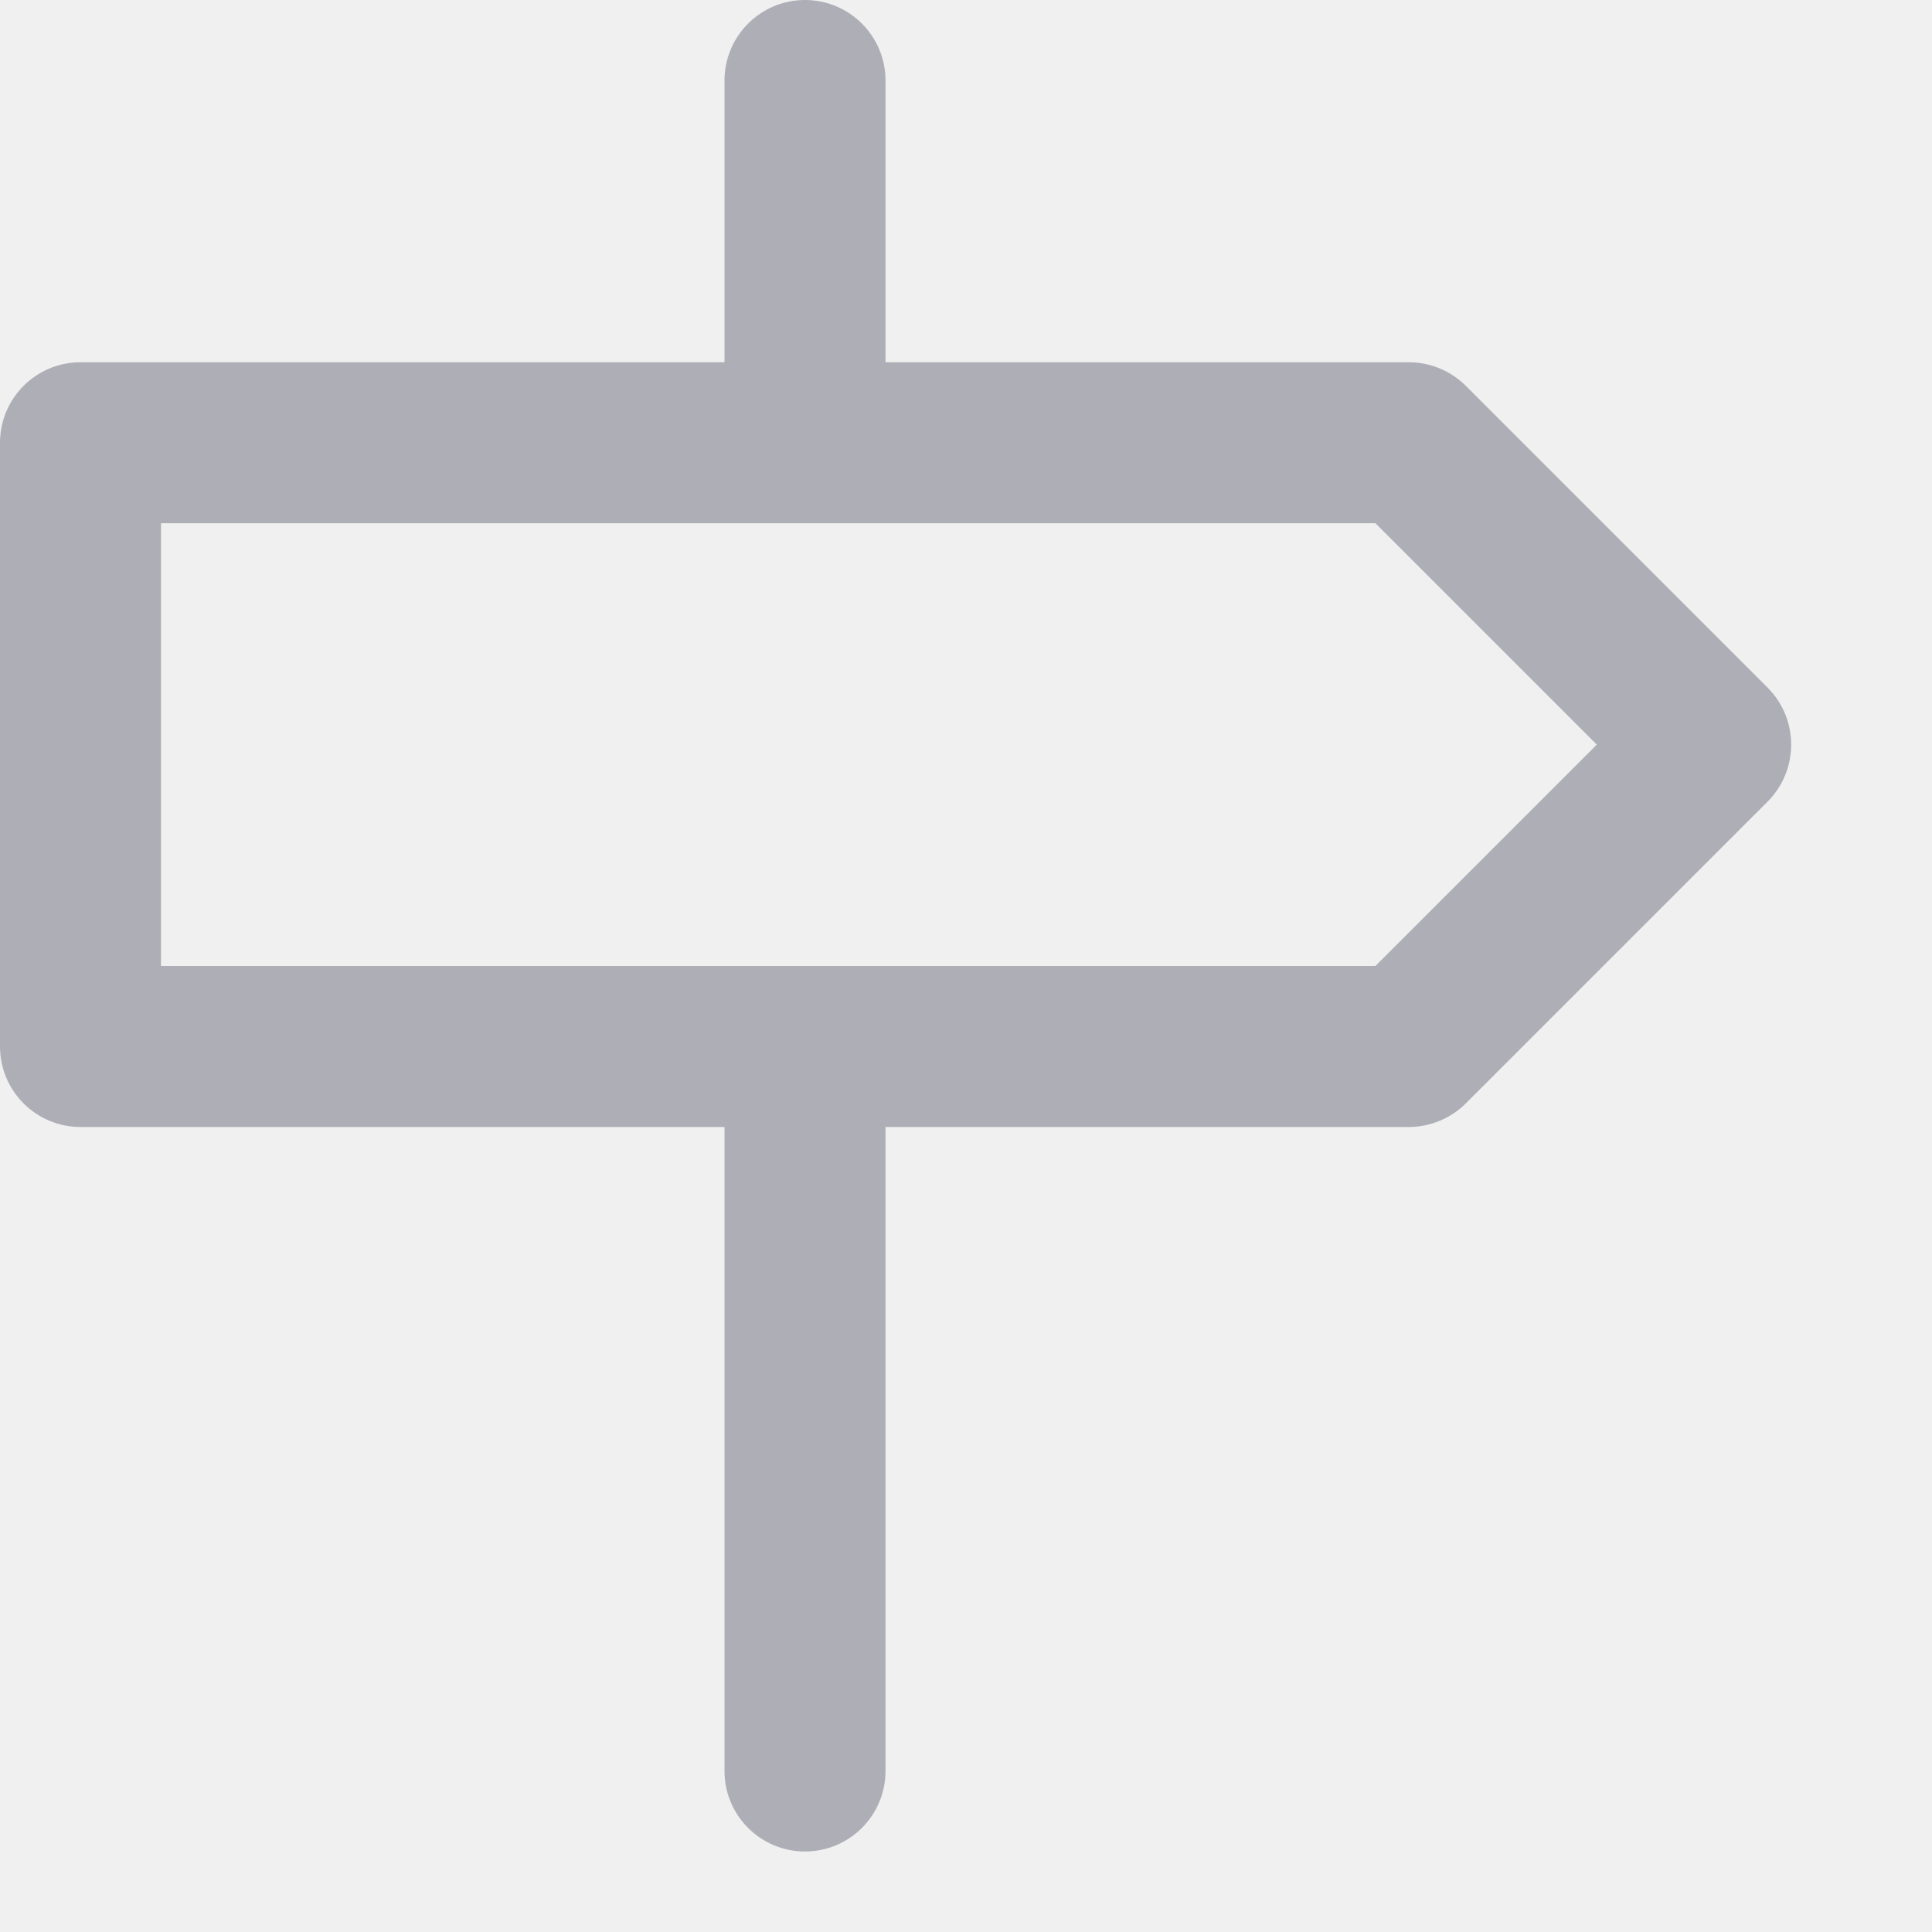
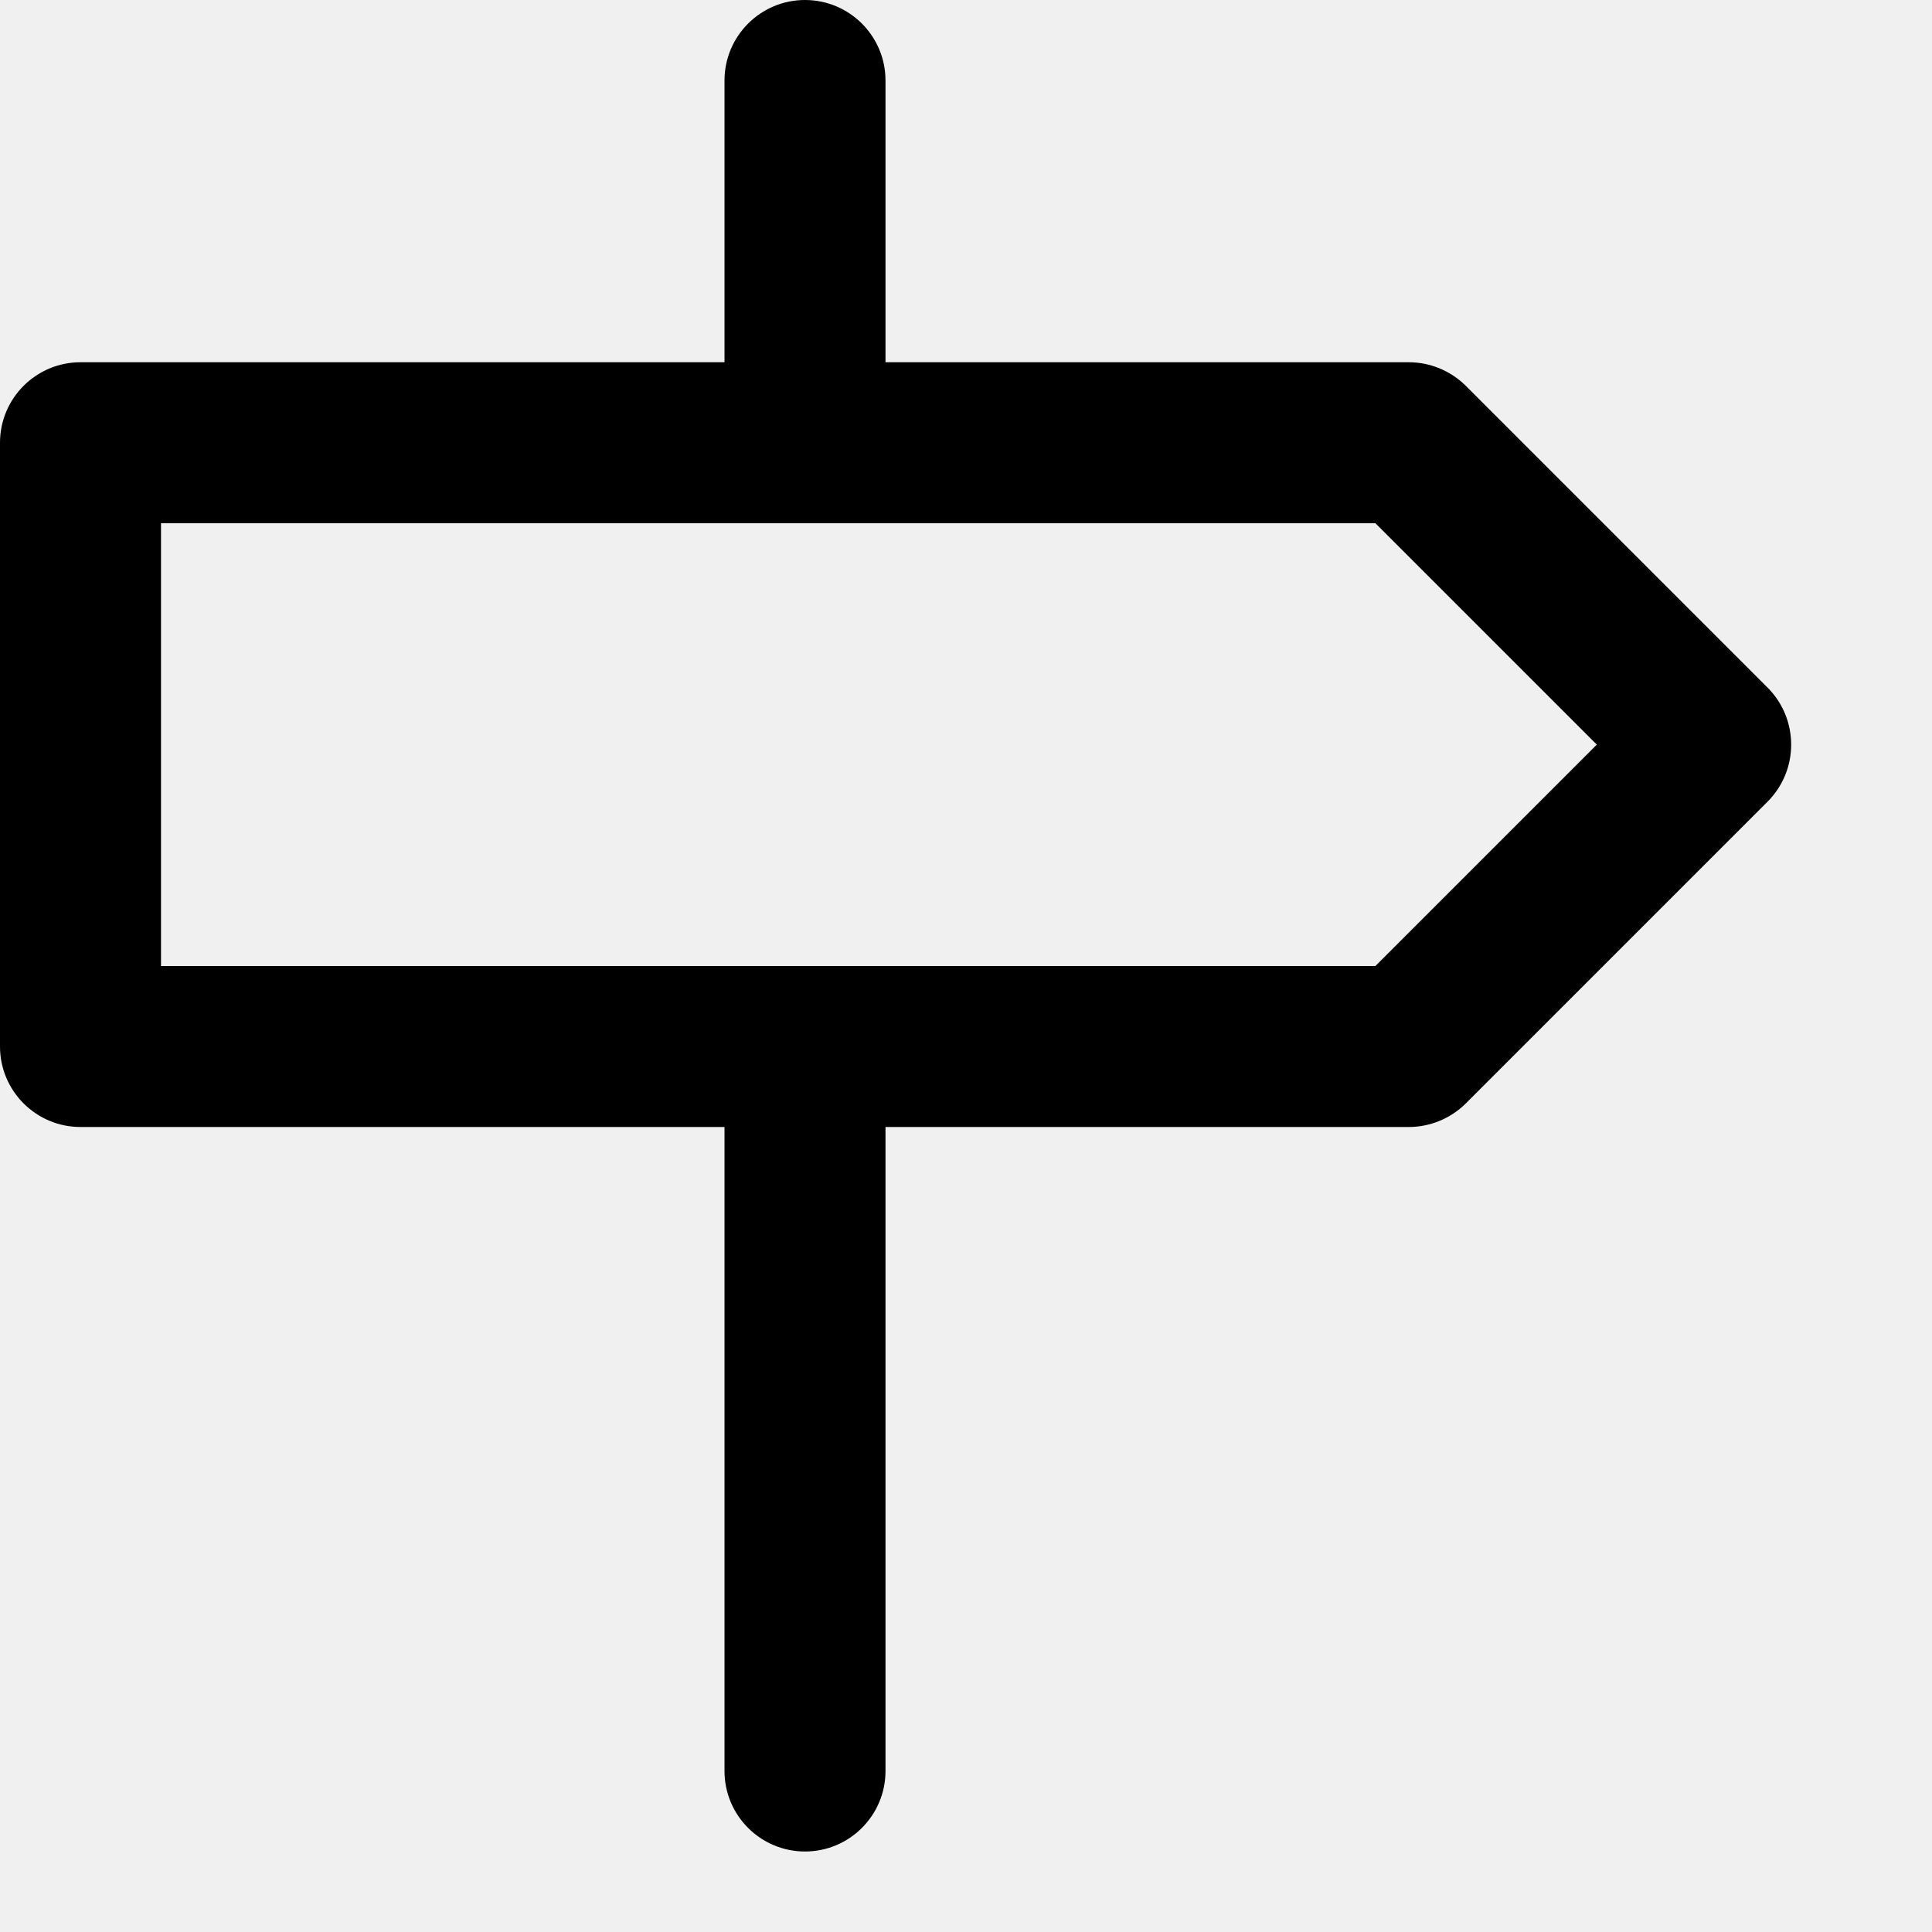
<svg xmlns="http://www.w3.org/2000/svg" viewBox="0 0 12 12" fill="none">
  <g clip-path="url(#clip0_8653_94589)">
    <g clip-path="url(#clip1_8653_94589)">
-       <path fill-rule="evenodd" clip-rule="evenodd" d="M5 0C5.276 0 5.5 0.224 5.5 0.5V2.25H8.75C8.883 2.25 9.01 2.303 9.104 2.396L10.979 4.271C11.174 4.467 11.174 4.783 10.979 4.979L9.104 6.854C9.01 6.947 8.883 7 8.75 7H5.5V11C5.5 11.276 5.276 11.5 5 11.5C4.724 11.5 4.5 11.276 4.5 11V7H0.5C0.224 7 0 6.776 0 6.5V2.75C0 2.474 0.224 2.25 0.5 2.25H4.5V0.5C4.5 0.224 4.724 0 5 0ZM5 6H8.543L9.918 4.625L8.543 3.25H5H1V6H5Z" fill="#AEAEB7" />
+       <path fill-rule="evenodd" clip-rule="evenodd" d="M5 0C5.276 0 5.5 0.224 5.5 0.5V2.25H8.75C8.883 2.25 9.01 2.303 9.104 2.396L10.979 4.271C11.174 4.467 11.174 4.783 10.979 4.979L9.104 6.854C9.01 6.947 8.883 7 8.75 7H5.5V11C5.5 11.276 5.276 11.5 5 11.5C4.724 11.5 4.5 11.276 4.5 11V7H0.5C0.224 7 0 6.776 0 6.5V2.75C0 2.474 0.224 2.25 0.5 2.25H4.5V0.5C4.5 0.224 4.724 0 5 0ZM5 6H8.543L9.918 4.625L8.543 3.25H5H1V6H5Z" fill="currentColor" />
    </g>
  </g>
  <defs>
    <clipPath id="clip0_8653_94589">
      <rect width="12" height="12" fill="white" />
    </clipPath>
    <clipPath id="clip1_8653_94589">
      <rect width="12" height="12" fill="white" />
    </clipPath>
  </defs>
</svg>
